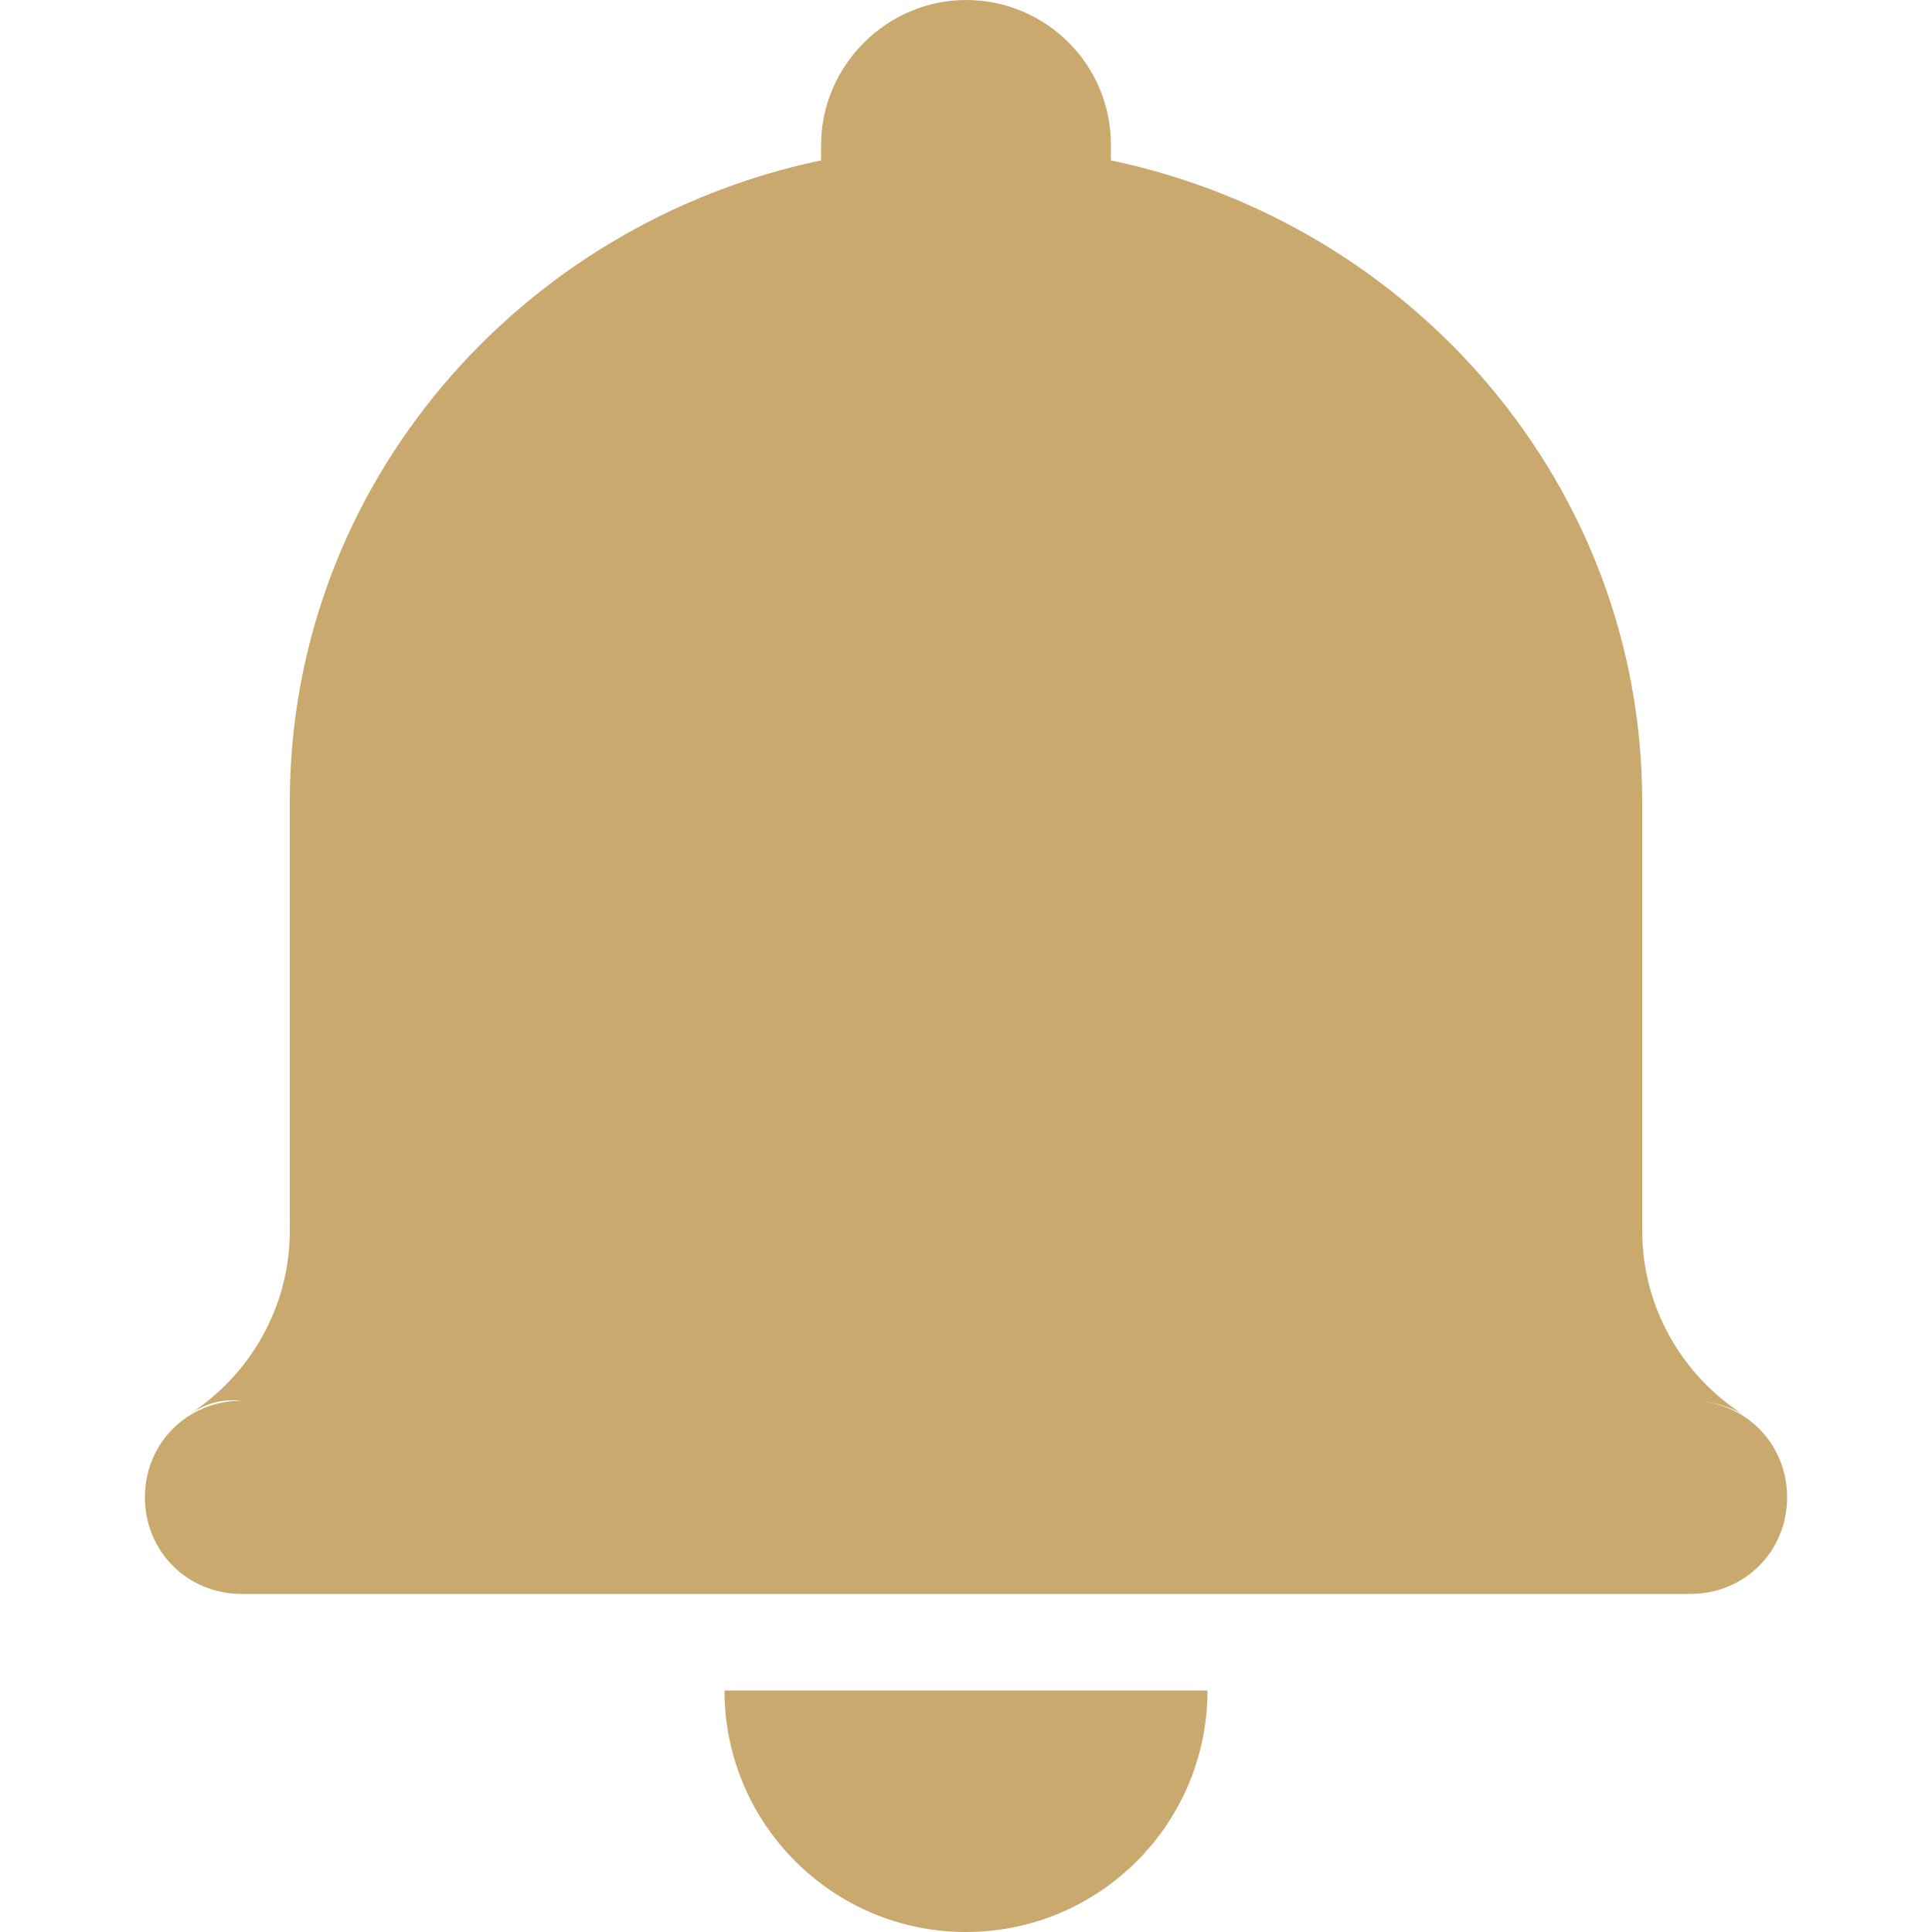
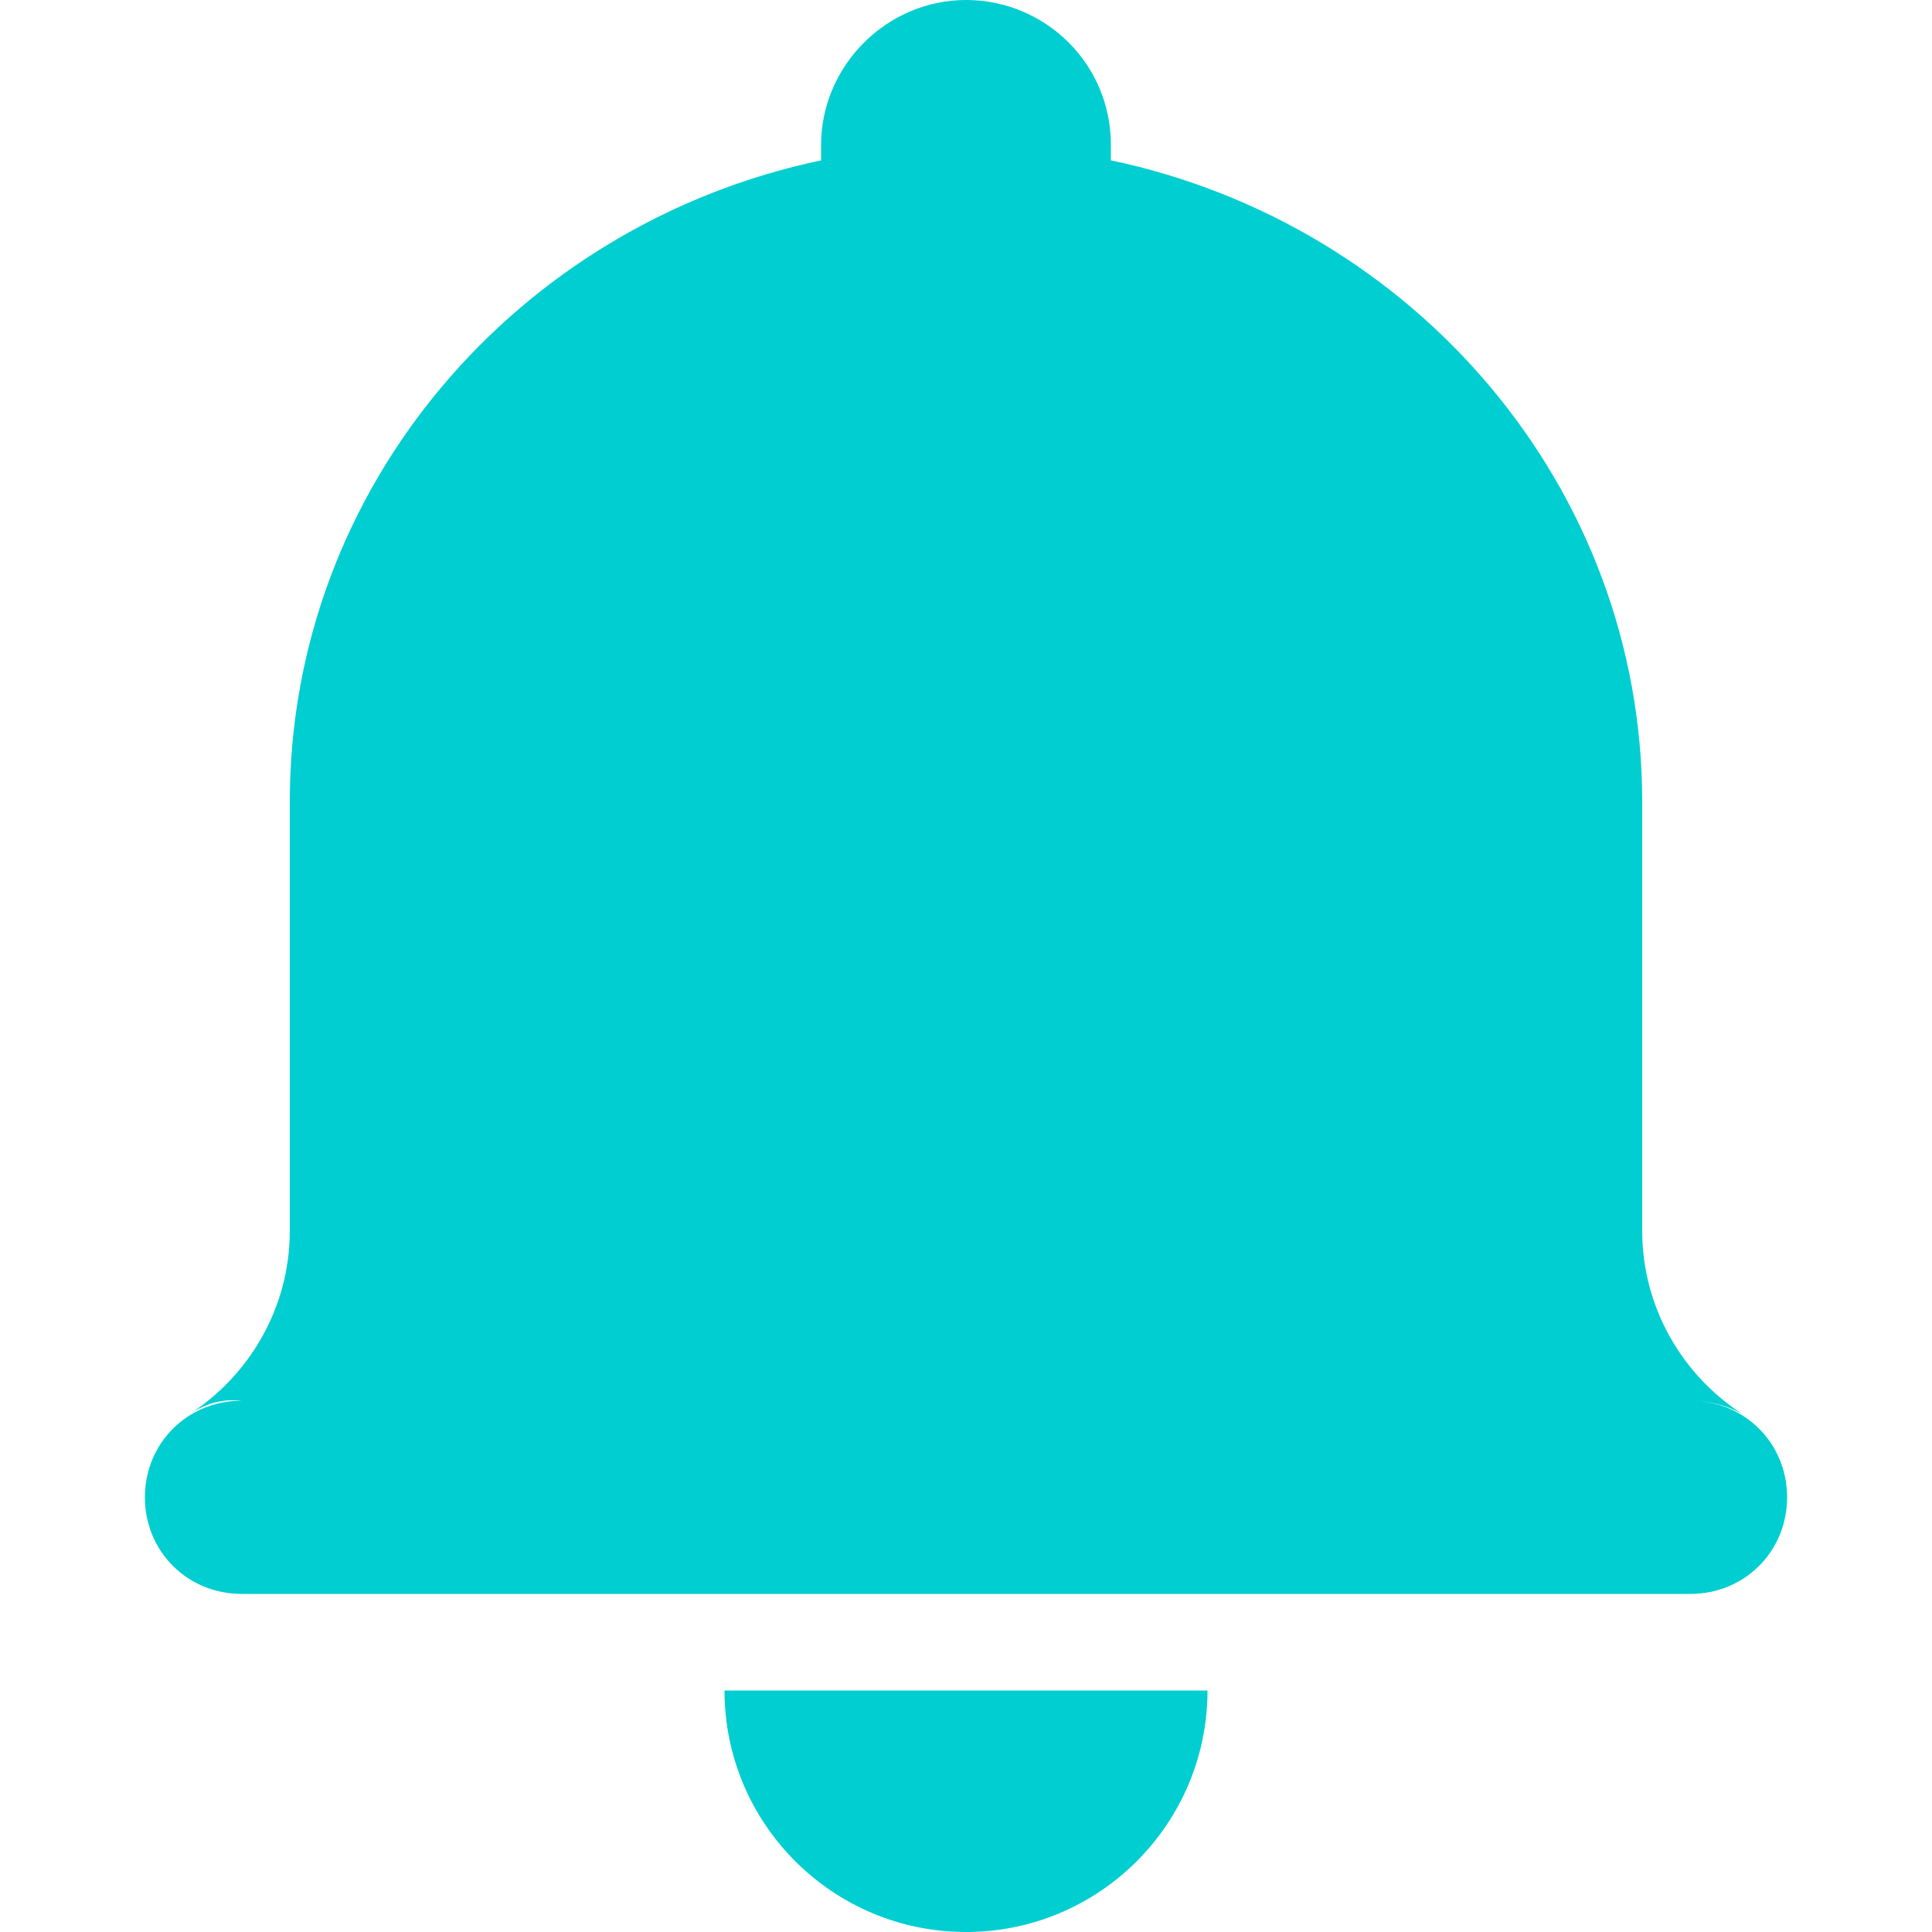
<svg xmlns="http://www.w3.org/2000/svg" version="1.1" id="图层_1" x="0px" y="0px" viewBox="0 0 100 100" style="enable-background:new 0 0 100 100;" xml:space="preserve">
  <style type="text/css">
- 	.st0{fill:#C9A96E;}
+ 	.st0{fill:#01CED1;}
</style>
  <g>
    <path class="st0" d="M87.5,72.5c0.9,0,1.8,0.2,2.7,0.7c-3.1-2-5.2-5.5-5.2-9.5V41.5c0-16.3-11.8-29.9-27.5-33.2V7.5   C57.5,3.3,54.1,0,50,0s-7.5,3.4-7.5,7.5v0.8C26.8,11.6,15,25.2,15,41.5v22.2c0,4-2.1,7.5-5.2,9.5c0.9-0.6,1.8-0.8,2.7-0.7   c-2.8,0-5,2.2-5,5c0,2.8,2.2,5,5,5h75c2.8,0,5-2.2,5-5C92.5,74.7,90.3,72.5,87.5,72.5z M50,100c6.9,0,12.5-5.6,12.5-12.5h-25   C37.5,94.4,43.1,100,50,100z" />
  </g>
</svg>
